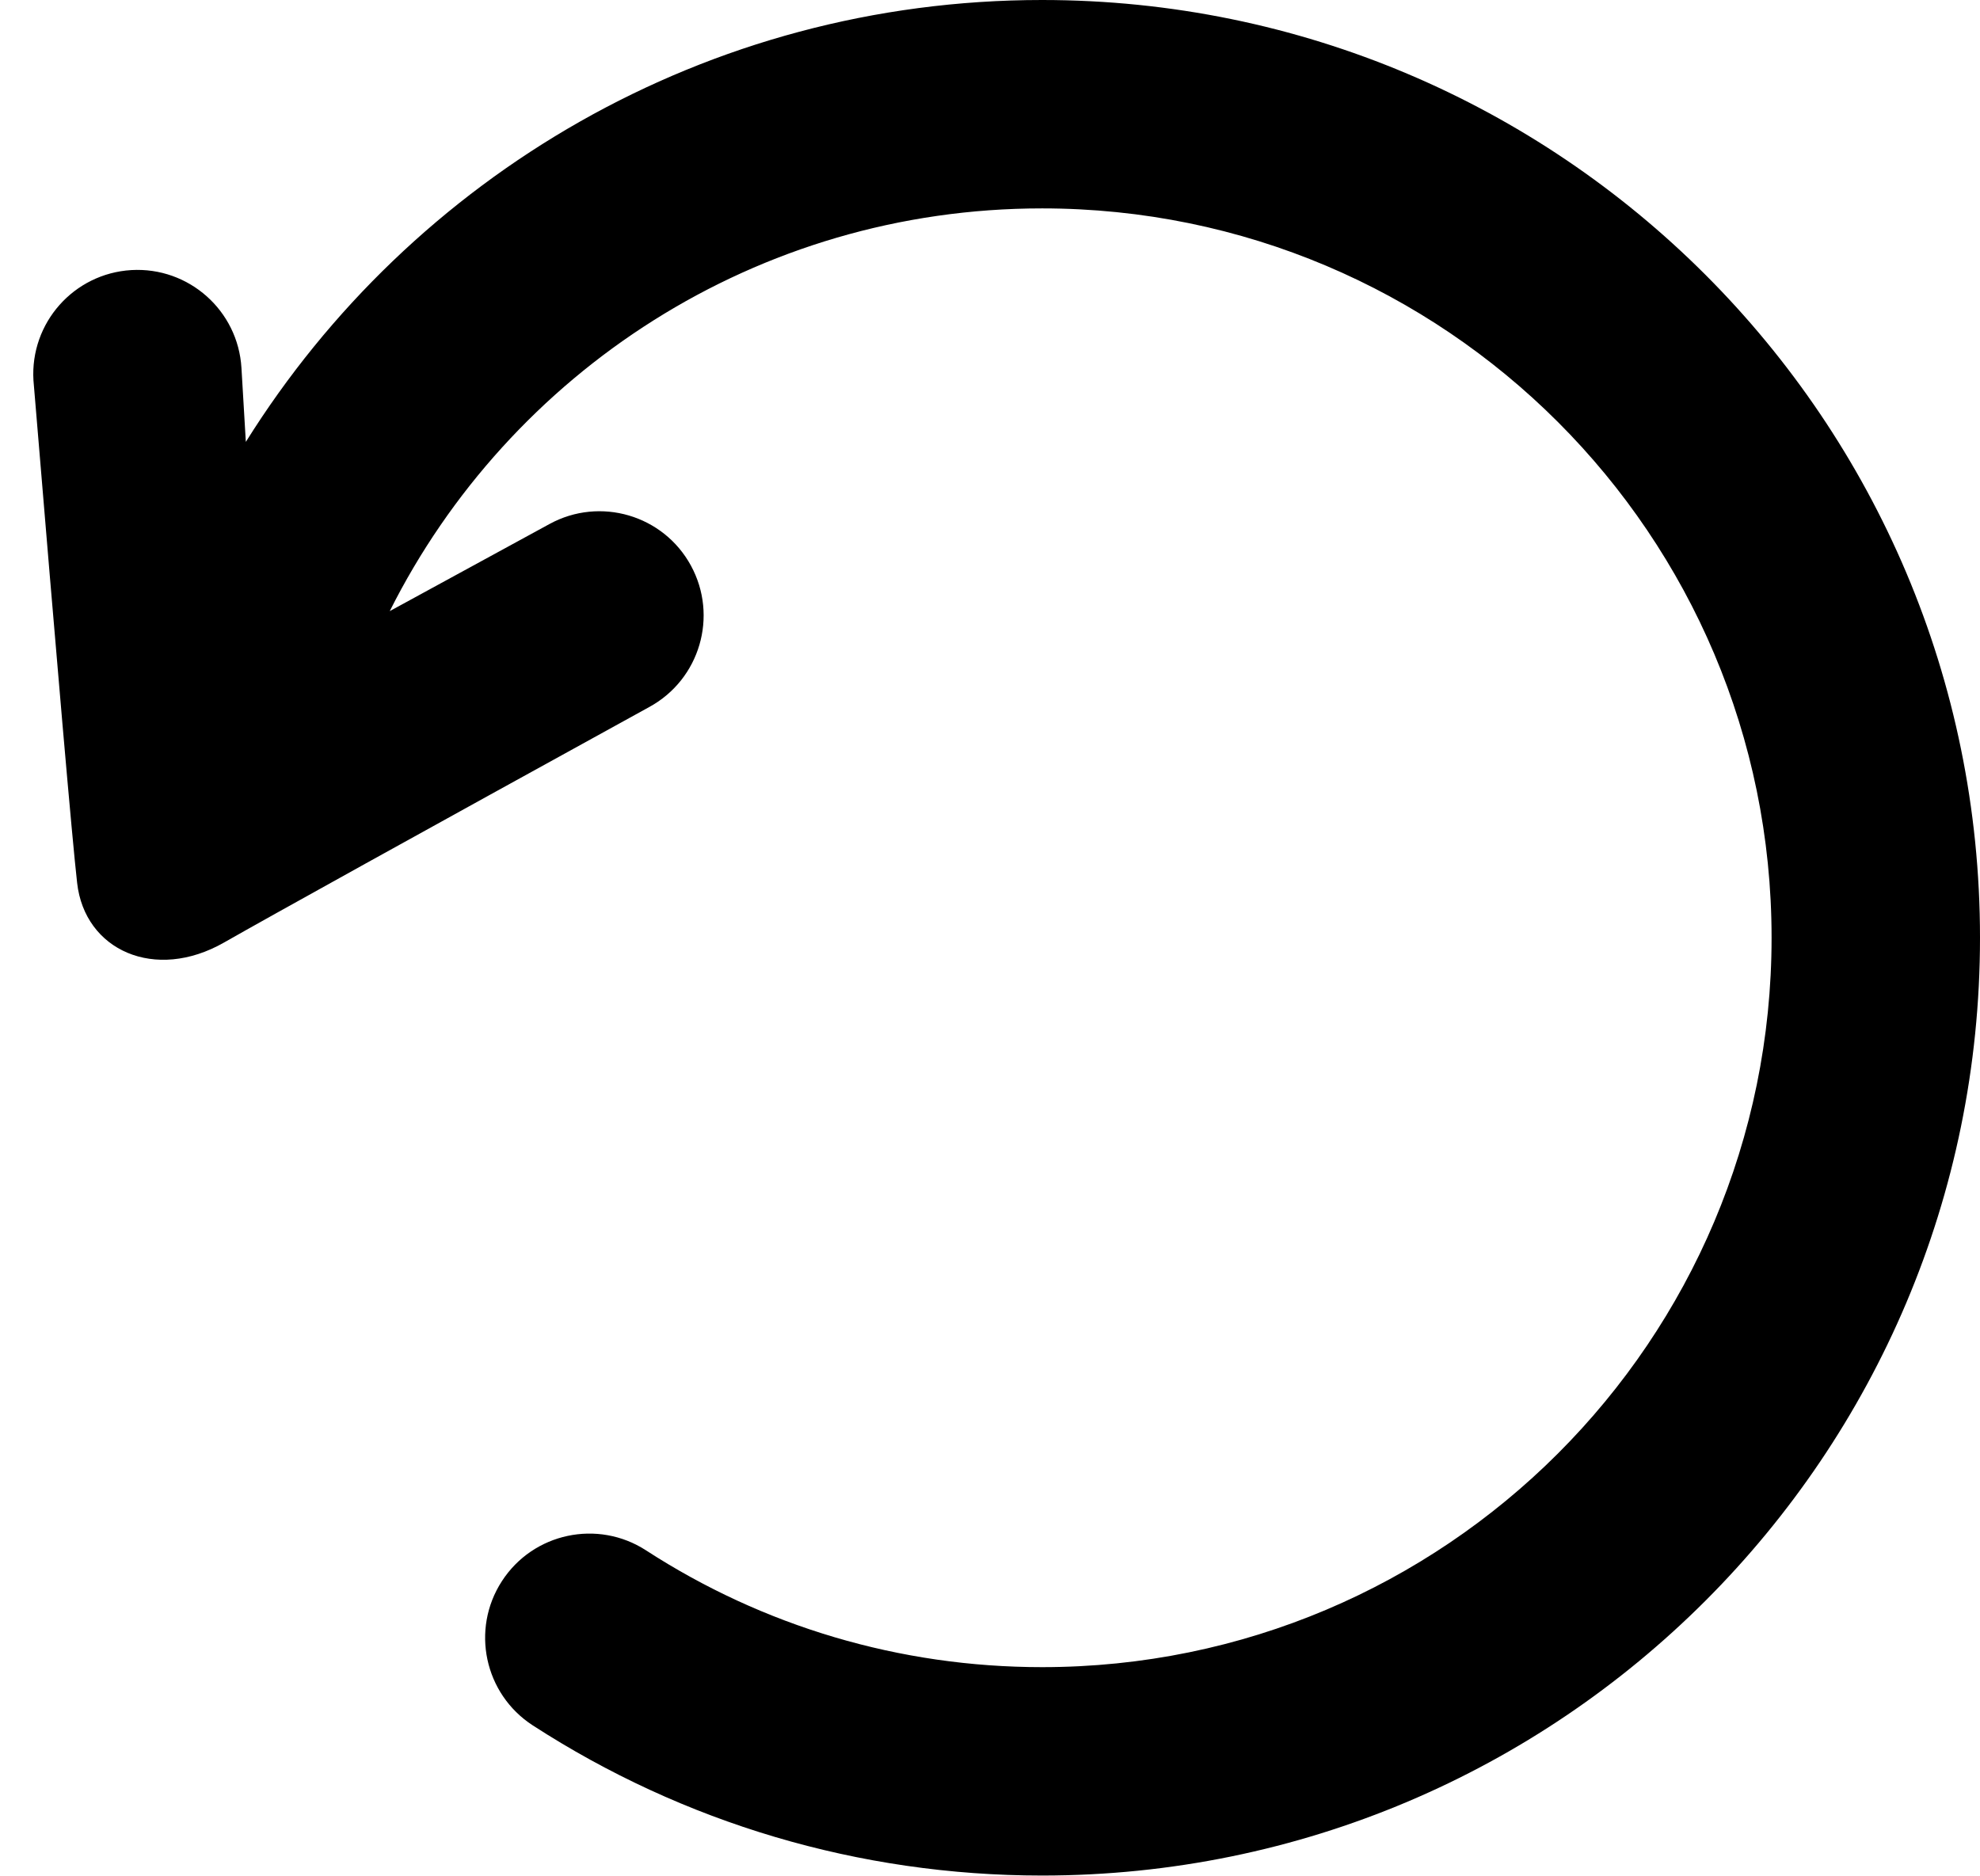
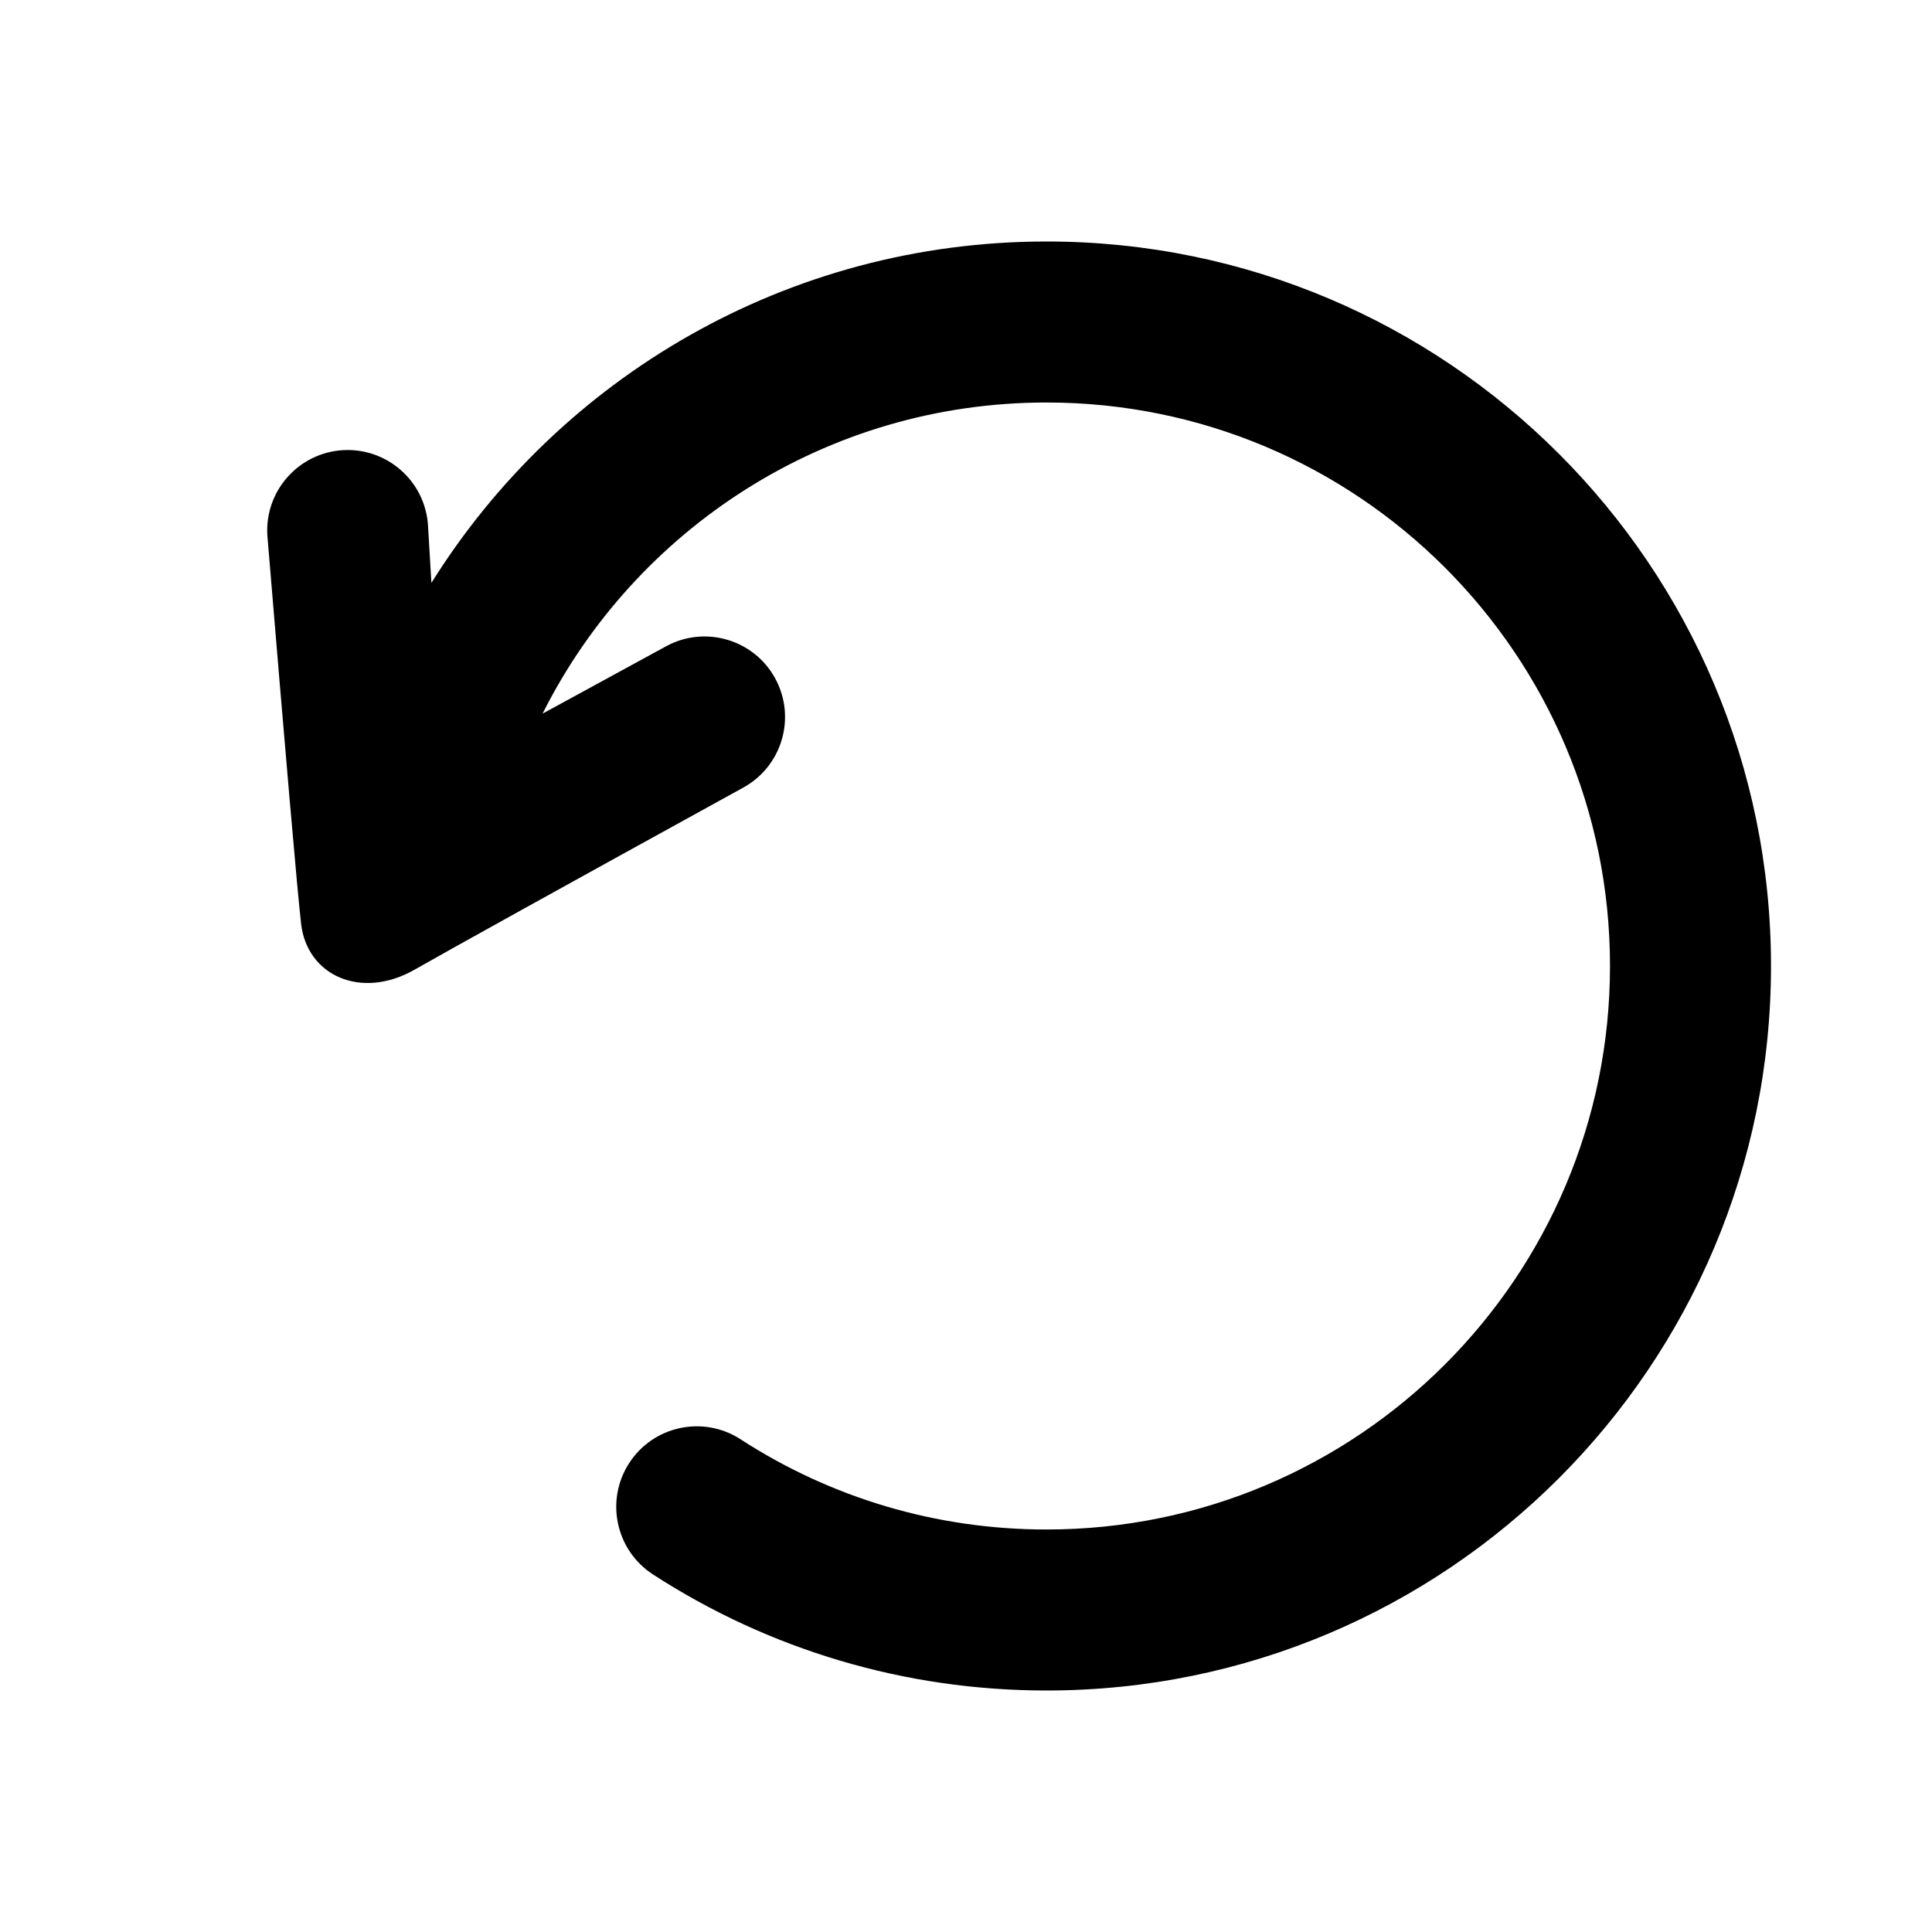
- <svg xmlns="http://www.w3.org/2000/svg" width="19px" height="18px" viewBox="0 0 19 18" version="1.1">
-   <path d="M3.74,5.865 L5.273,5.029 C5.758,4.764 6.366,4.943 6.63,5.428 C6.894,5.913 6.716,6.52 6.231,6.785 C3.953,8.039 2.593,8.793 2.151,9.045 C1.489,9.424 0.812,9.122 0.74,8.472 C0.691,8.039 0.552,6.432 0.321,3.65 C0.288,3.099 0.708,2.625 1.26,2.592 C1.811,2.56 2.284,2.98 2.317,3.531 L2.359,4.241 C3.949,1.695 6.777,0 10,0 C14.971,0 19,4.029 19,9 C19,13.971 14.971,18 10,18 C8.242,18 6.556,17.494 5.111,16.558 C4.648,16.257 4.516,15.638 4.816,15.175 C5.116,14.711 5.736,14.579 6.199,14.879 C7.322,15.607 8.631,16 10,16 C13.866,16 17,12.866 17,9 C17,5.134 13.866,2 10,2 C7.261,2 4.89,3.573 3.74,5.865 Z" id="path-1" />
+ <svg xmlns="http://www.w3.org/2000/svg" viewBox="0 0 24 24">
+   <path d="M6.74,8.865 L8.273,8.029 C8.758,7.764 9.366,7.943 9.63,8.428 C9.894,8.913 9.716,9.52 9.231,9.785 C6.953,11.039 5.593,11.793 5.151,12.045 C4.489,12.424 3.812,12.122 3.74,11.472 C3.691,11.039 3.552,9.432 3.321,6.65 C3.288,6.099 3.708,5.625 4.26,5.592 C4.811,5.56 5.284,5.98 5.317,6.531 L5.359,7.241 C6.949,4.695 9.777,3 13,3 C17.971,3 22,7.029 22,12 C22,16.971 17.971,21 13,21 C11.242,21 9.556,20.494 8.111,19.558 C7.648,19.257 7.516,18.638 7.816,18.175 C8.116,17.711 8.736,17.579 9.199,17.879 C10.322,18.607 11.631,19 13,19 C16.866,19 20,15.866 20,12 C20,8.134 16.866,5 13,5 C10.261,5 7.89,6.573 6.74,8.865 Z" id="path-1" />
</svg>
